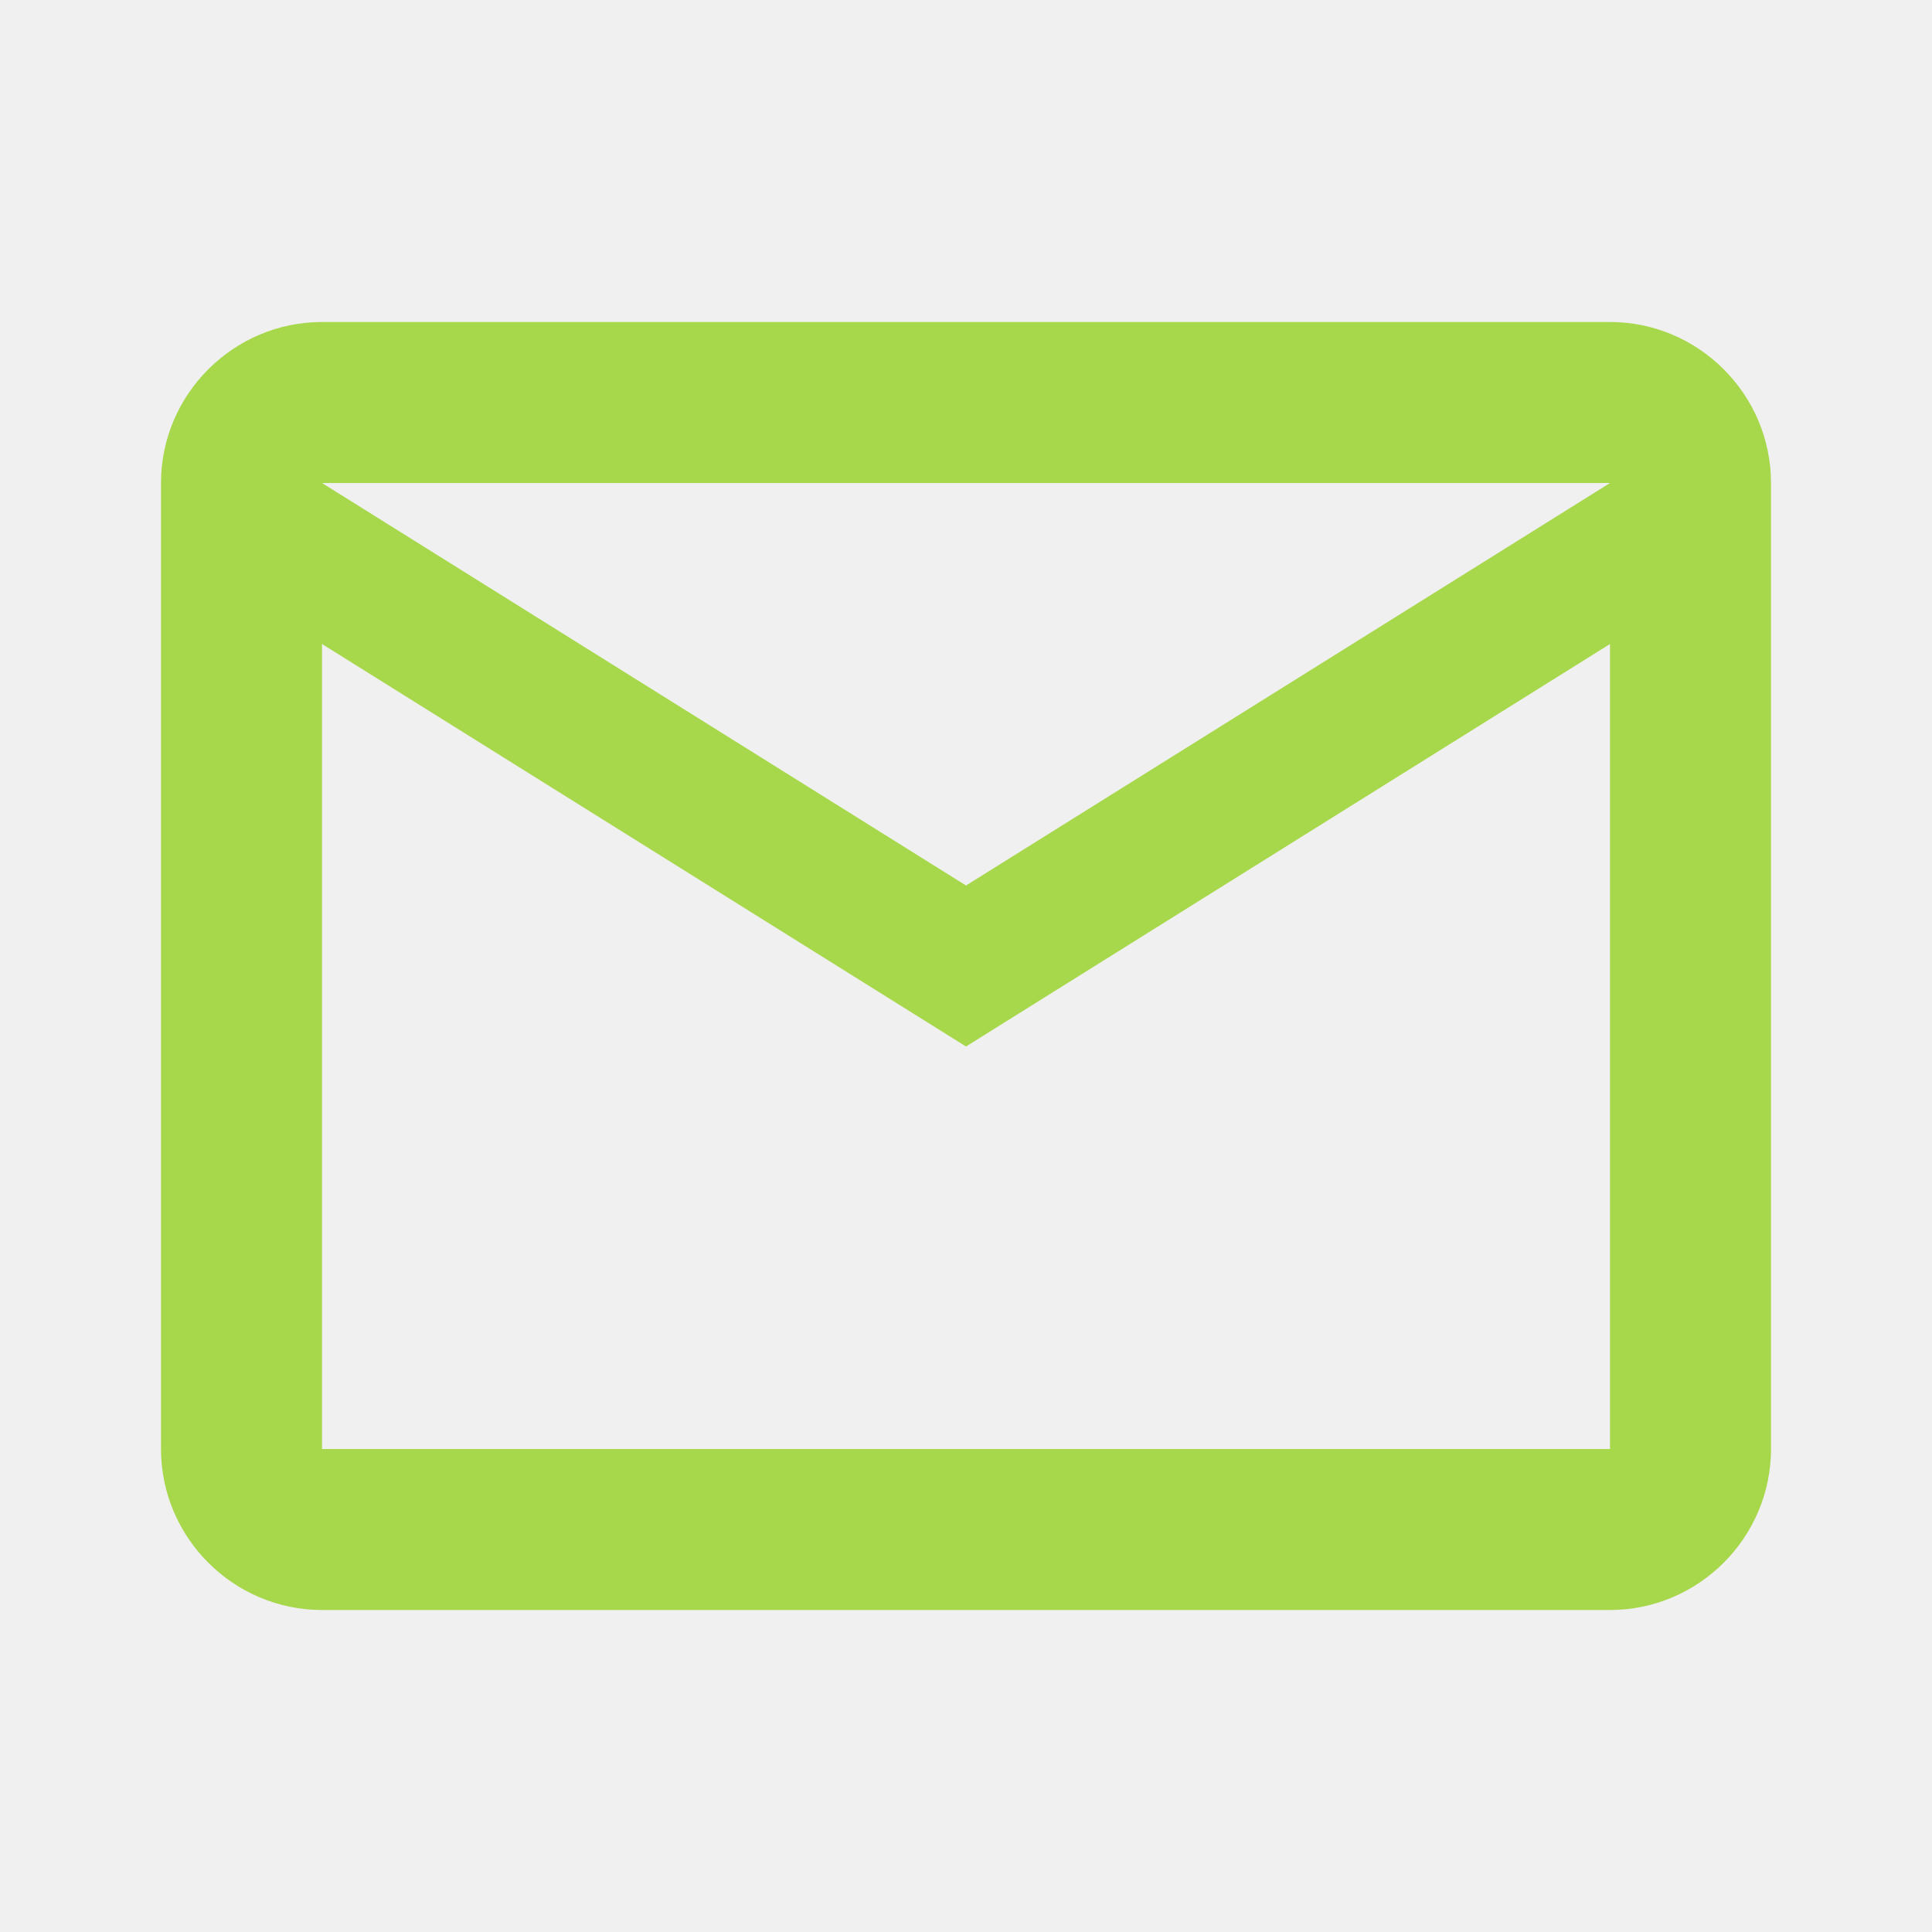
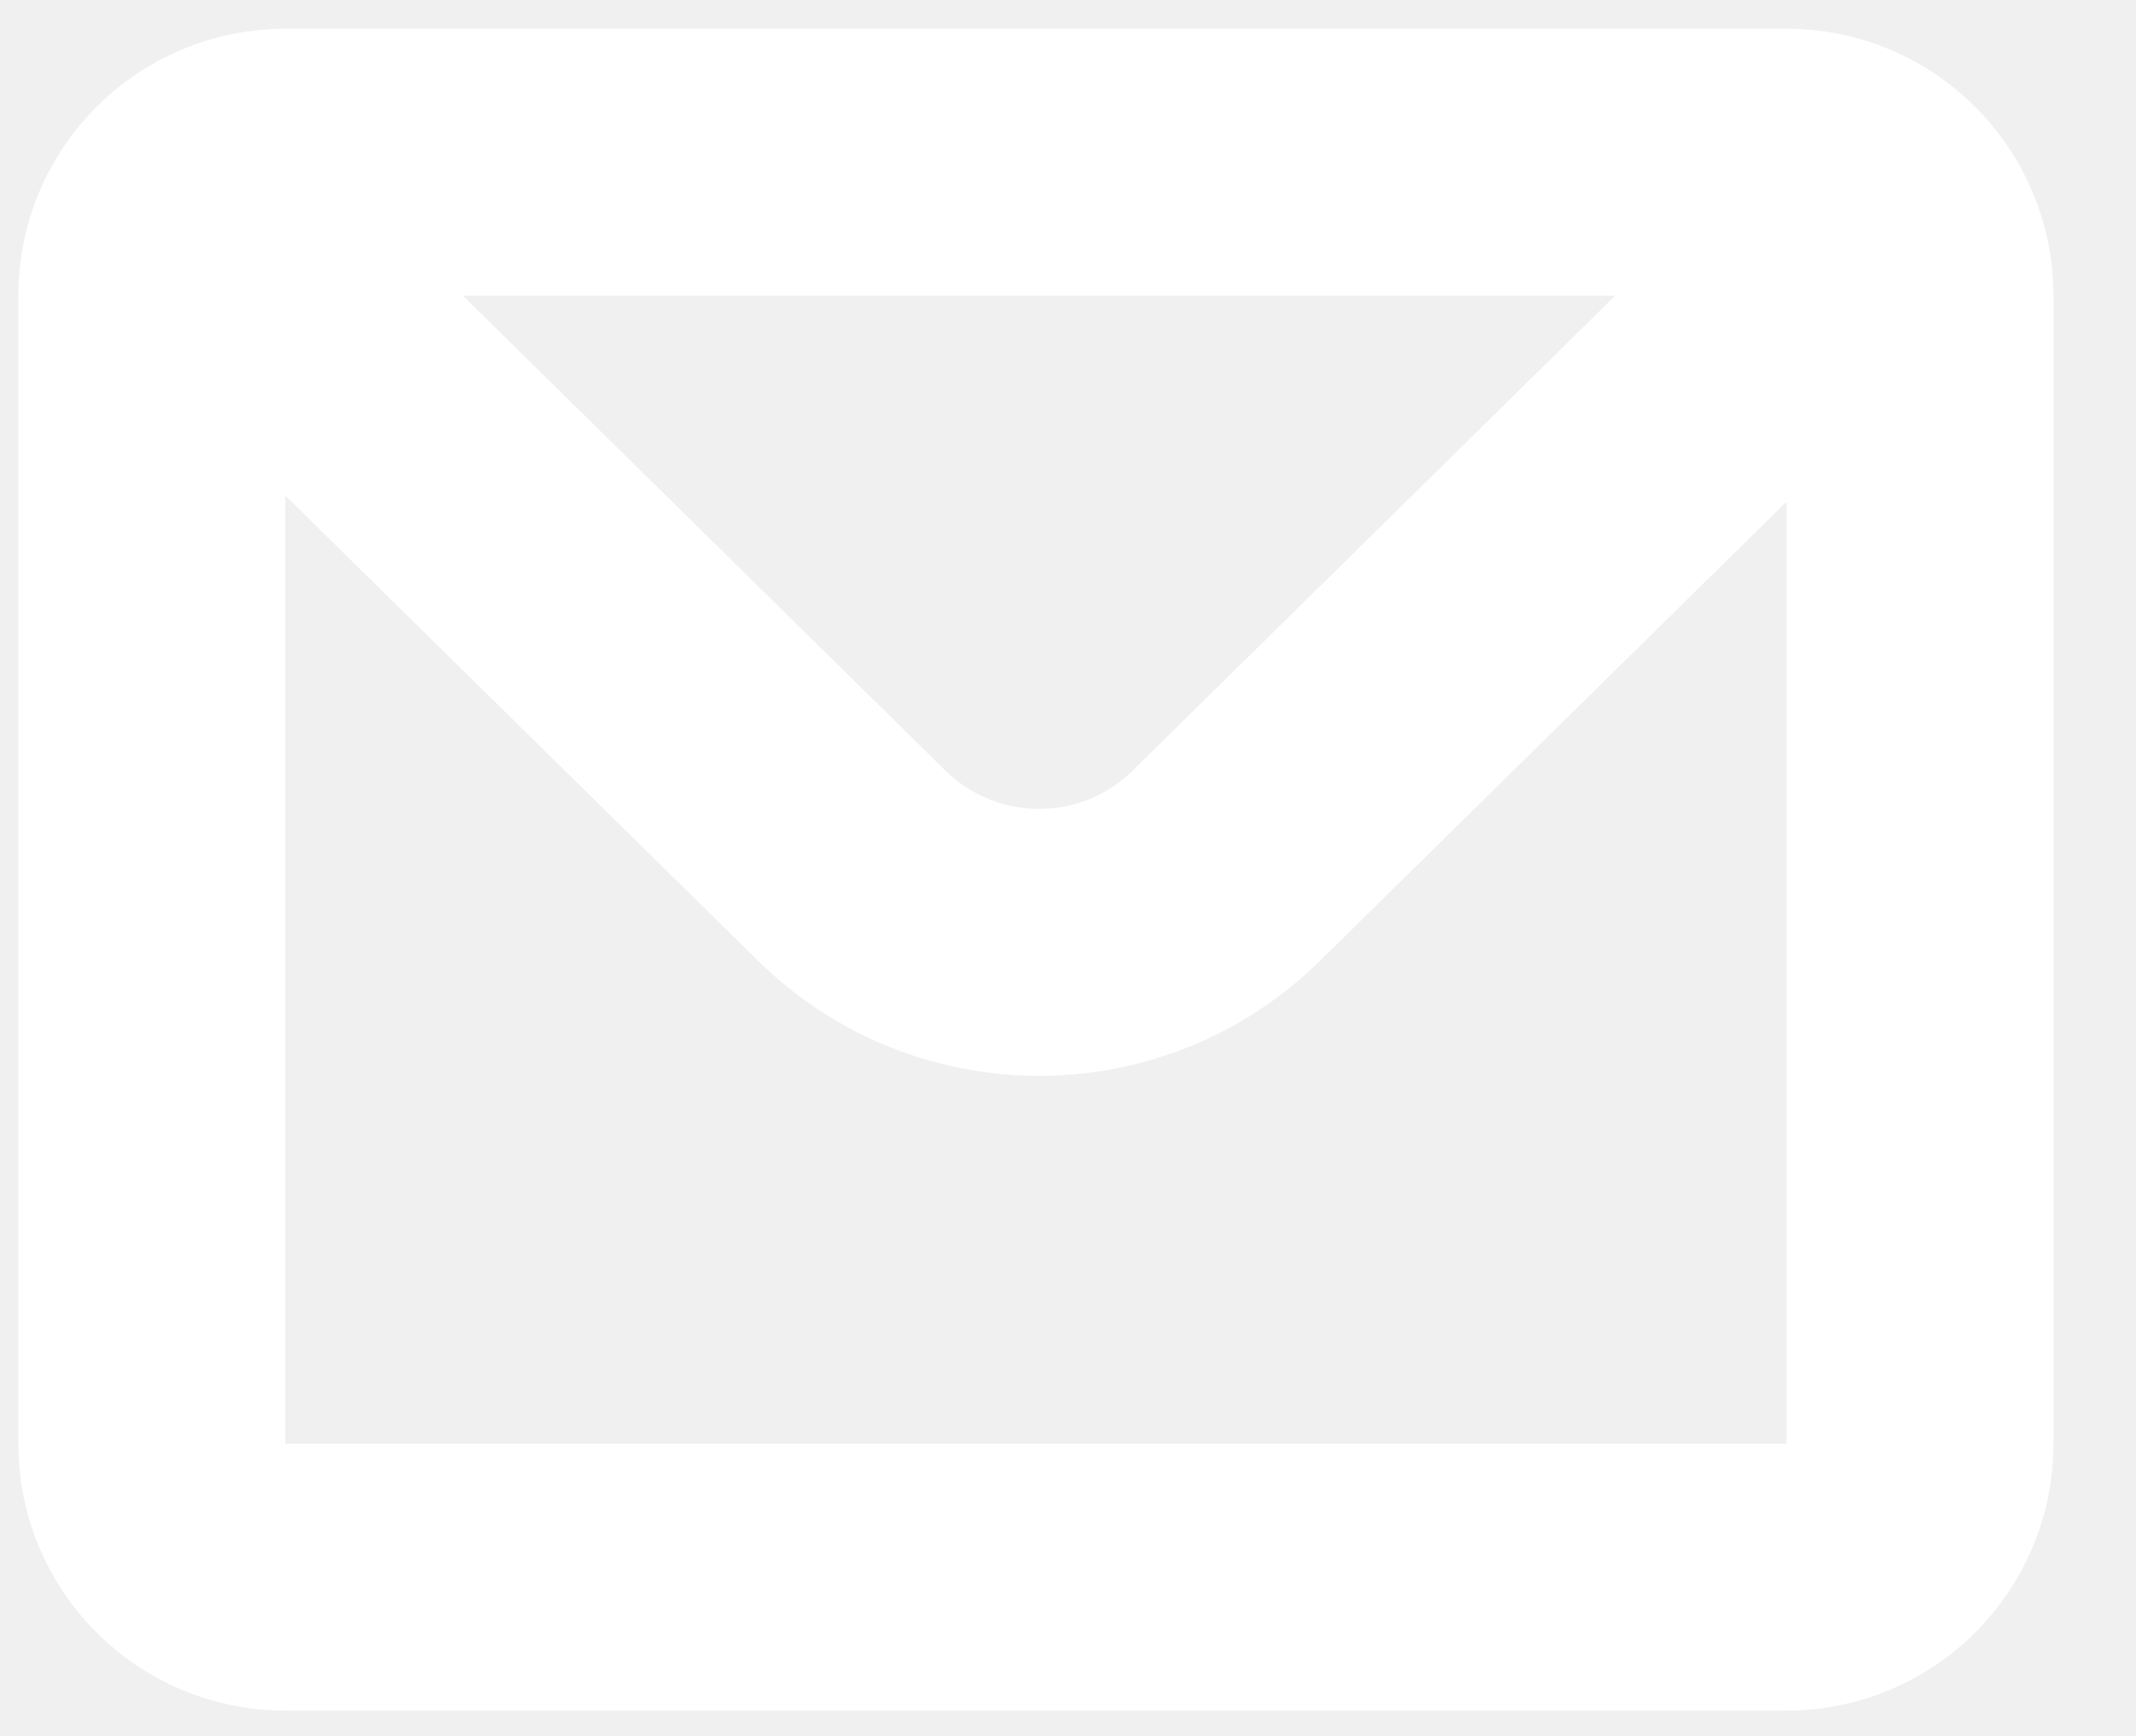
- <svg xmlns="http://www.w3.org/2000/svg" width="24" height="24" viewBox="0 0 24 24" fill="none">
-   <path fill-rule="evenodd" clip-rule="evenodd" d="M22 6C22 4.9 21.1 4 20 4H4C2.9 4 2 4.9 2 6V18C2 19.1 2.9 20 4 20H20C21.1 20 22 19.1 22 18V6ZM20 6L12 11L4 6H20ZM12 13L4 8V18H20V8L12 13Z" fill="#A7D74A" />
+ <svg xmlns="http://www.w3.org/2000/svg" width="16" height="13" viewBox="0 0 16 13" fill="none">
+   <path d="M1.322 1.507L6.38 6.485C7.159 7.251 8.408 7.251 9.186 6.485L14.244 1.507" stroke="white" stroke-width="2" />
+   <path d="M1.137 2.215C1.137 1.663 1.584 1.215 2.137 1.215H13.382C13.934 1.215 14.382 1.663 14.382 2.215V10.815C14.382 11.367 13.934 11.815 13.382 11.815H2.137C1.584 11.815 1.137 11.367 1.137 10.815V2.215Z" stroke="white" stroke-width="2" />
</svg>
